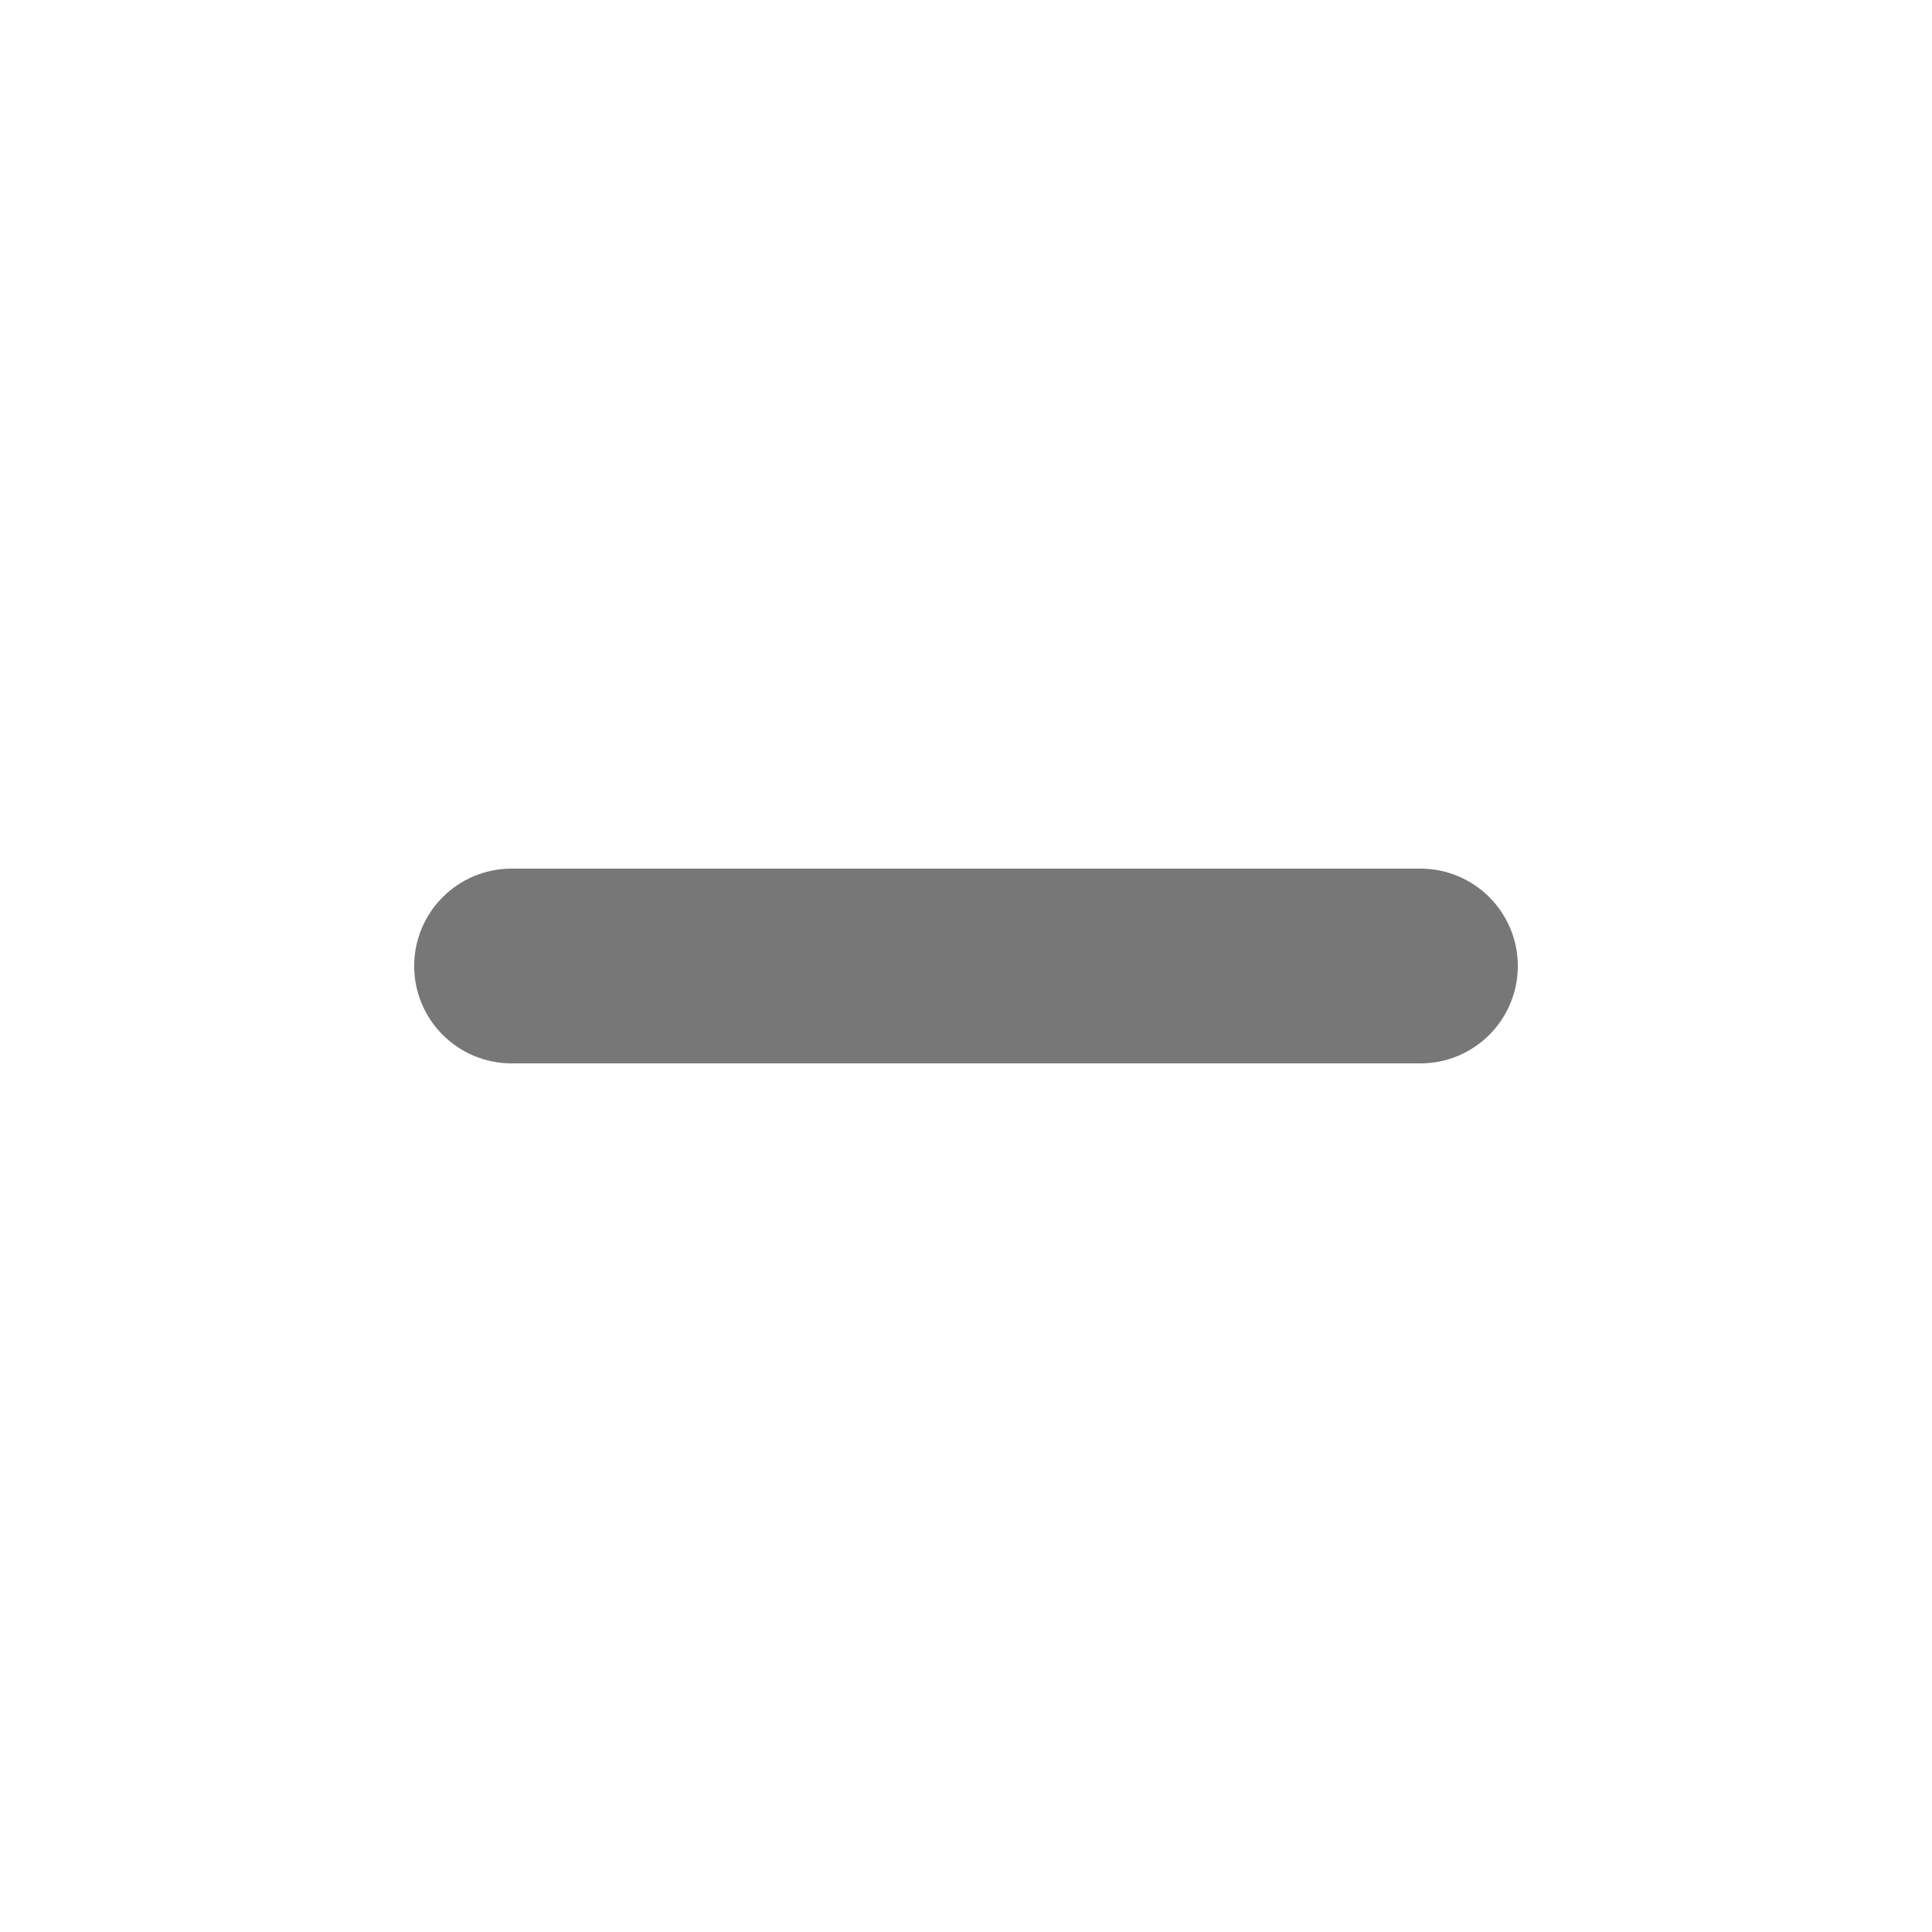
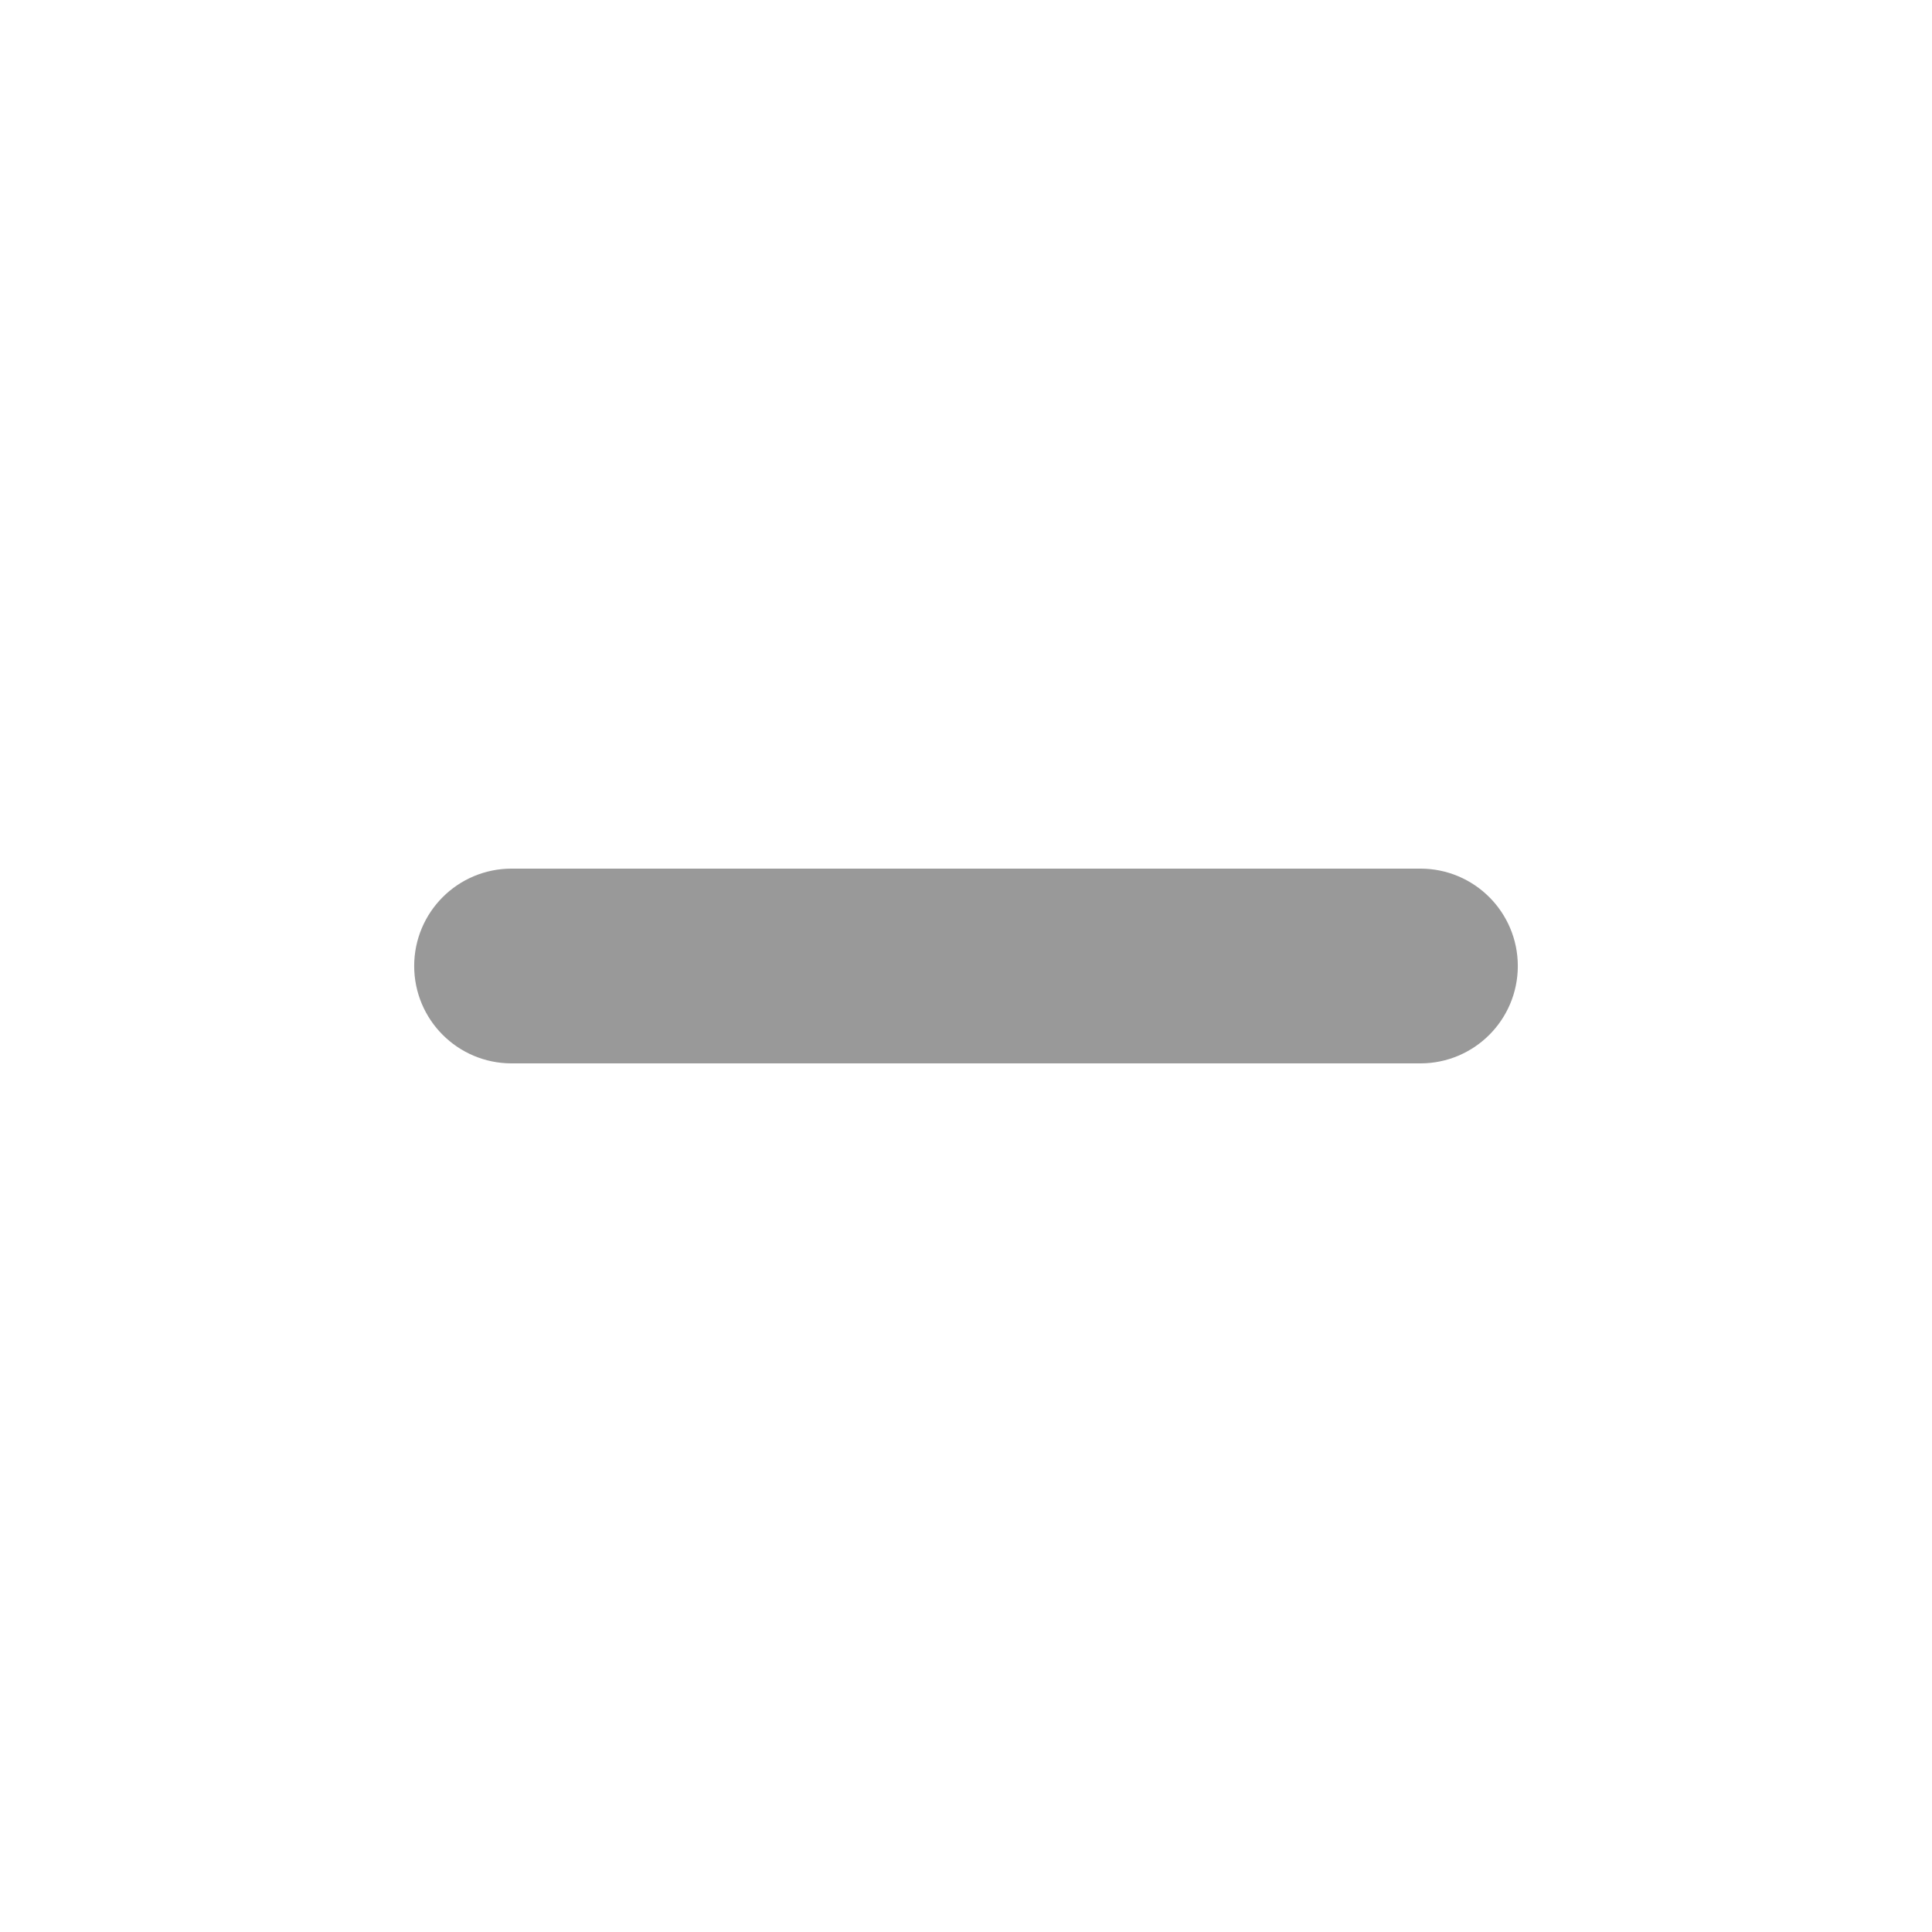
- <svg xmlns="http://www.w3.org/2000/svg" width="800px" height="800px" viewBox="-6.88 -6.88 29.76 29.76" fill="#777777" class="bi bi-dash-lg" stroke="#777777">
+ <svg xmlns="http://www.w3.org/2000/svg" width="800px" height="800px" viewBox="-6.88 -6.88 29.76 29.76" fill="#999999" class="bi bi-dash-lg" stroke="#999999">
  <g id="SVGRepo_bgCarrier" stroke-width="0" />
  <g id="SVGRepo_tracerCarrier" stroke-linecap="round" stroke-linejoin="round" />
  <g id="SVGRepo_iconCarrier">
    <path d="M0 8a1 1 0 0 1 1-1h14a1 1 0 1 1 0 2H1a1 1 0 0 1-1-1z" />
  </g>
</svg>
